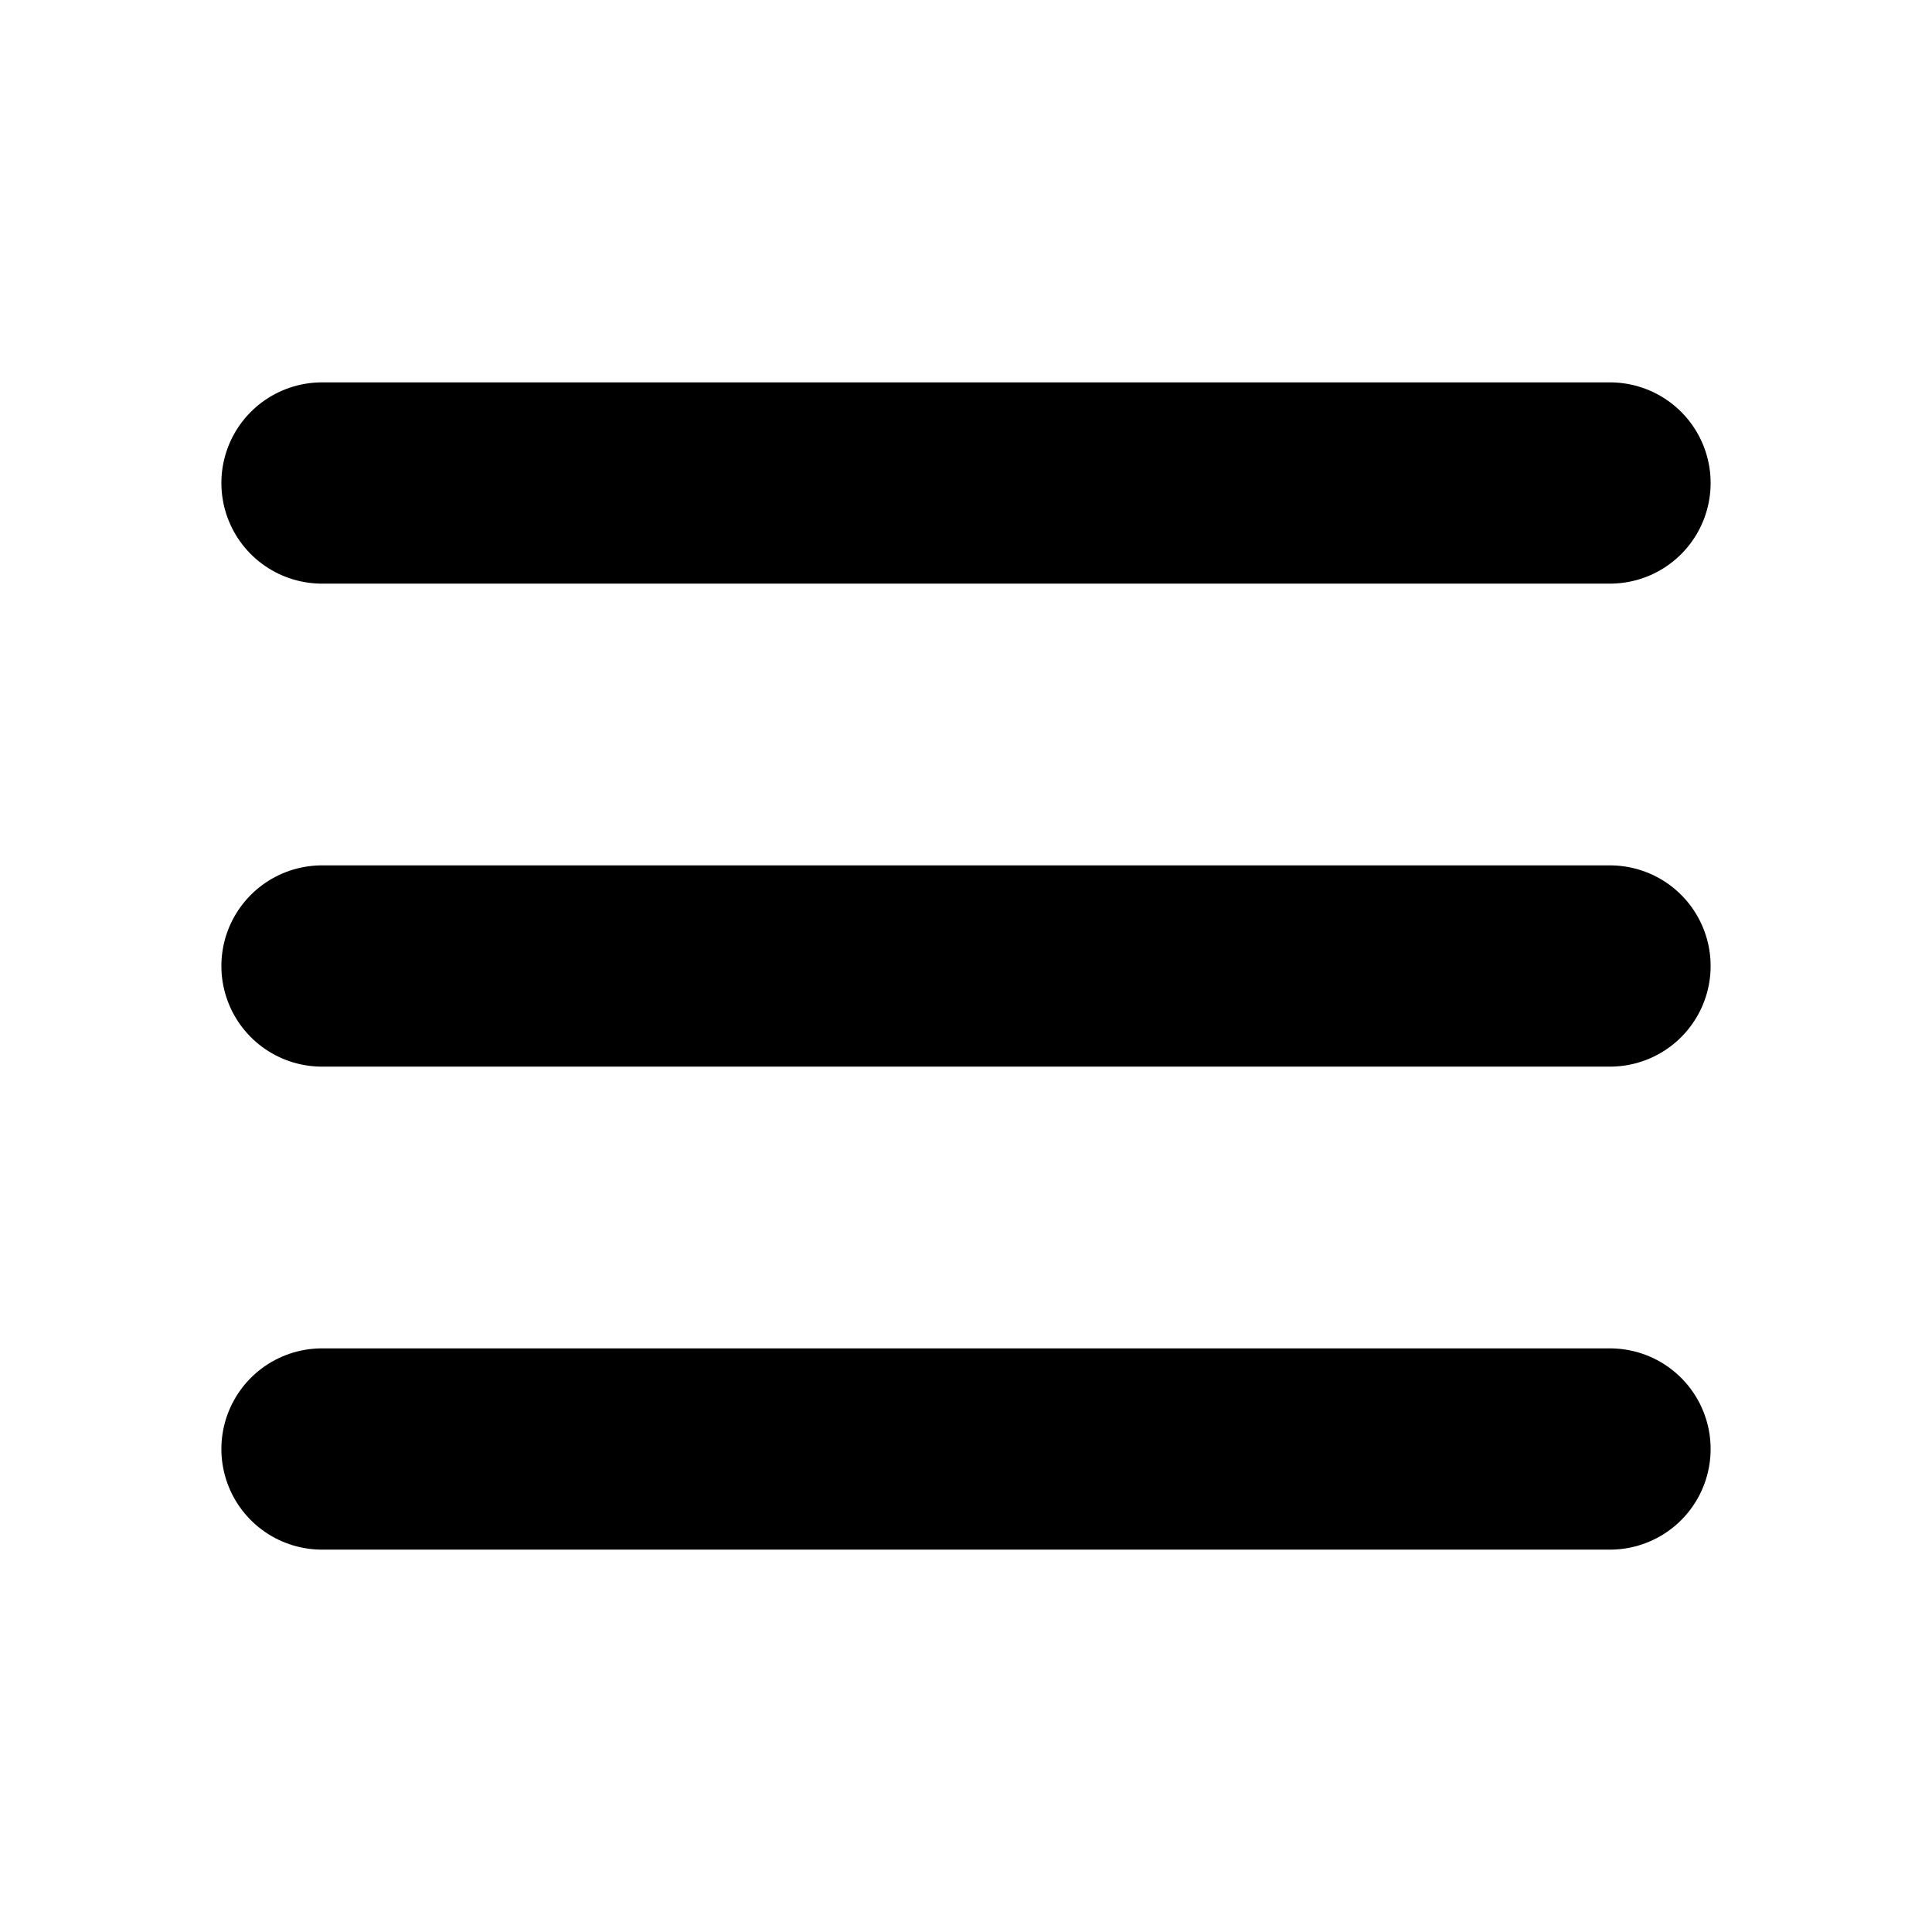
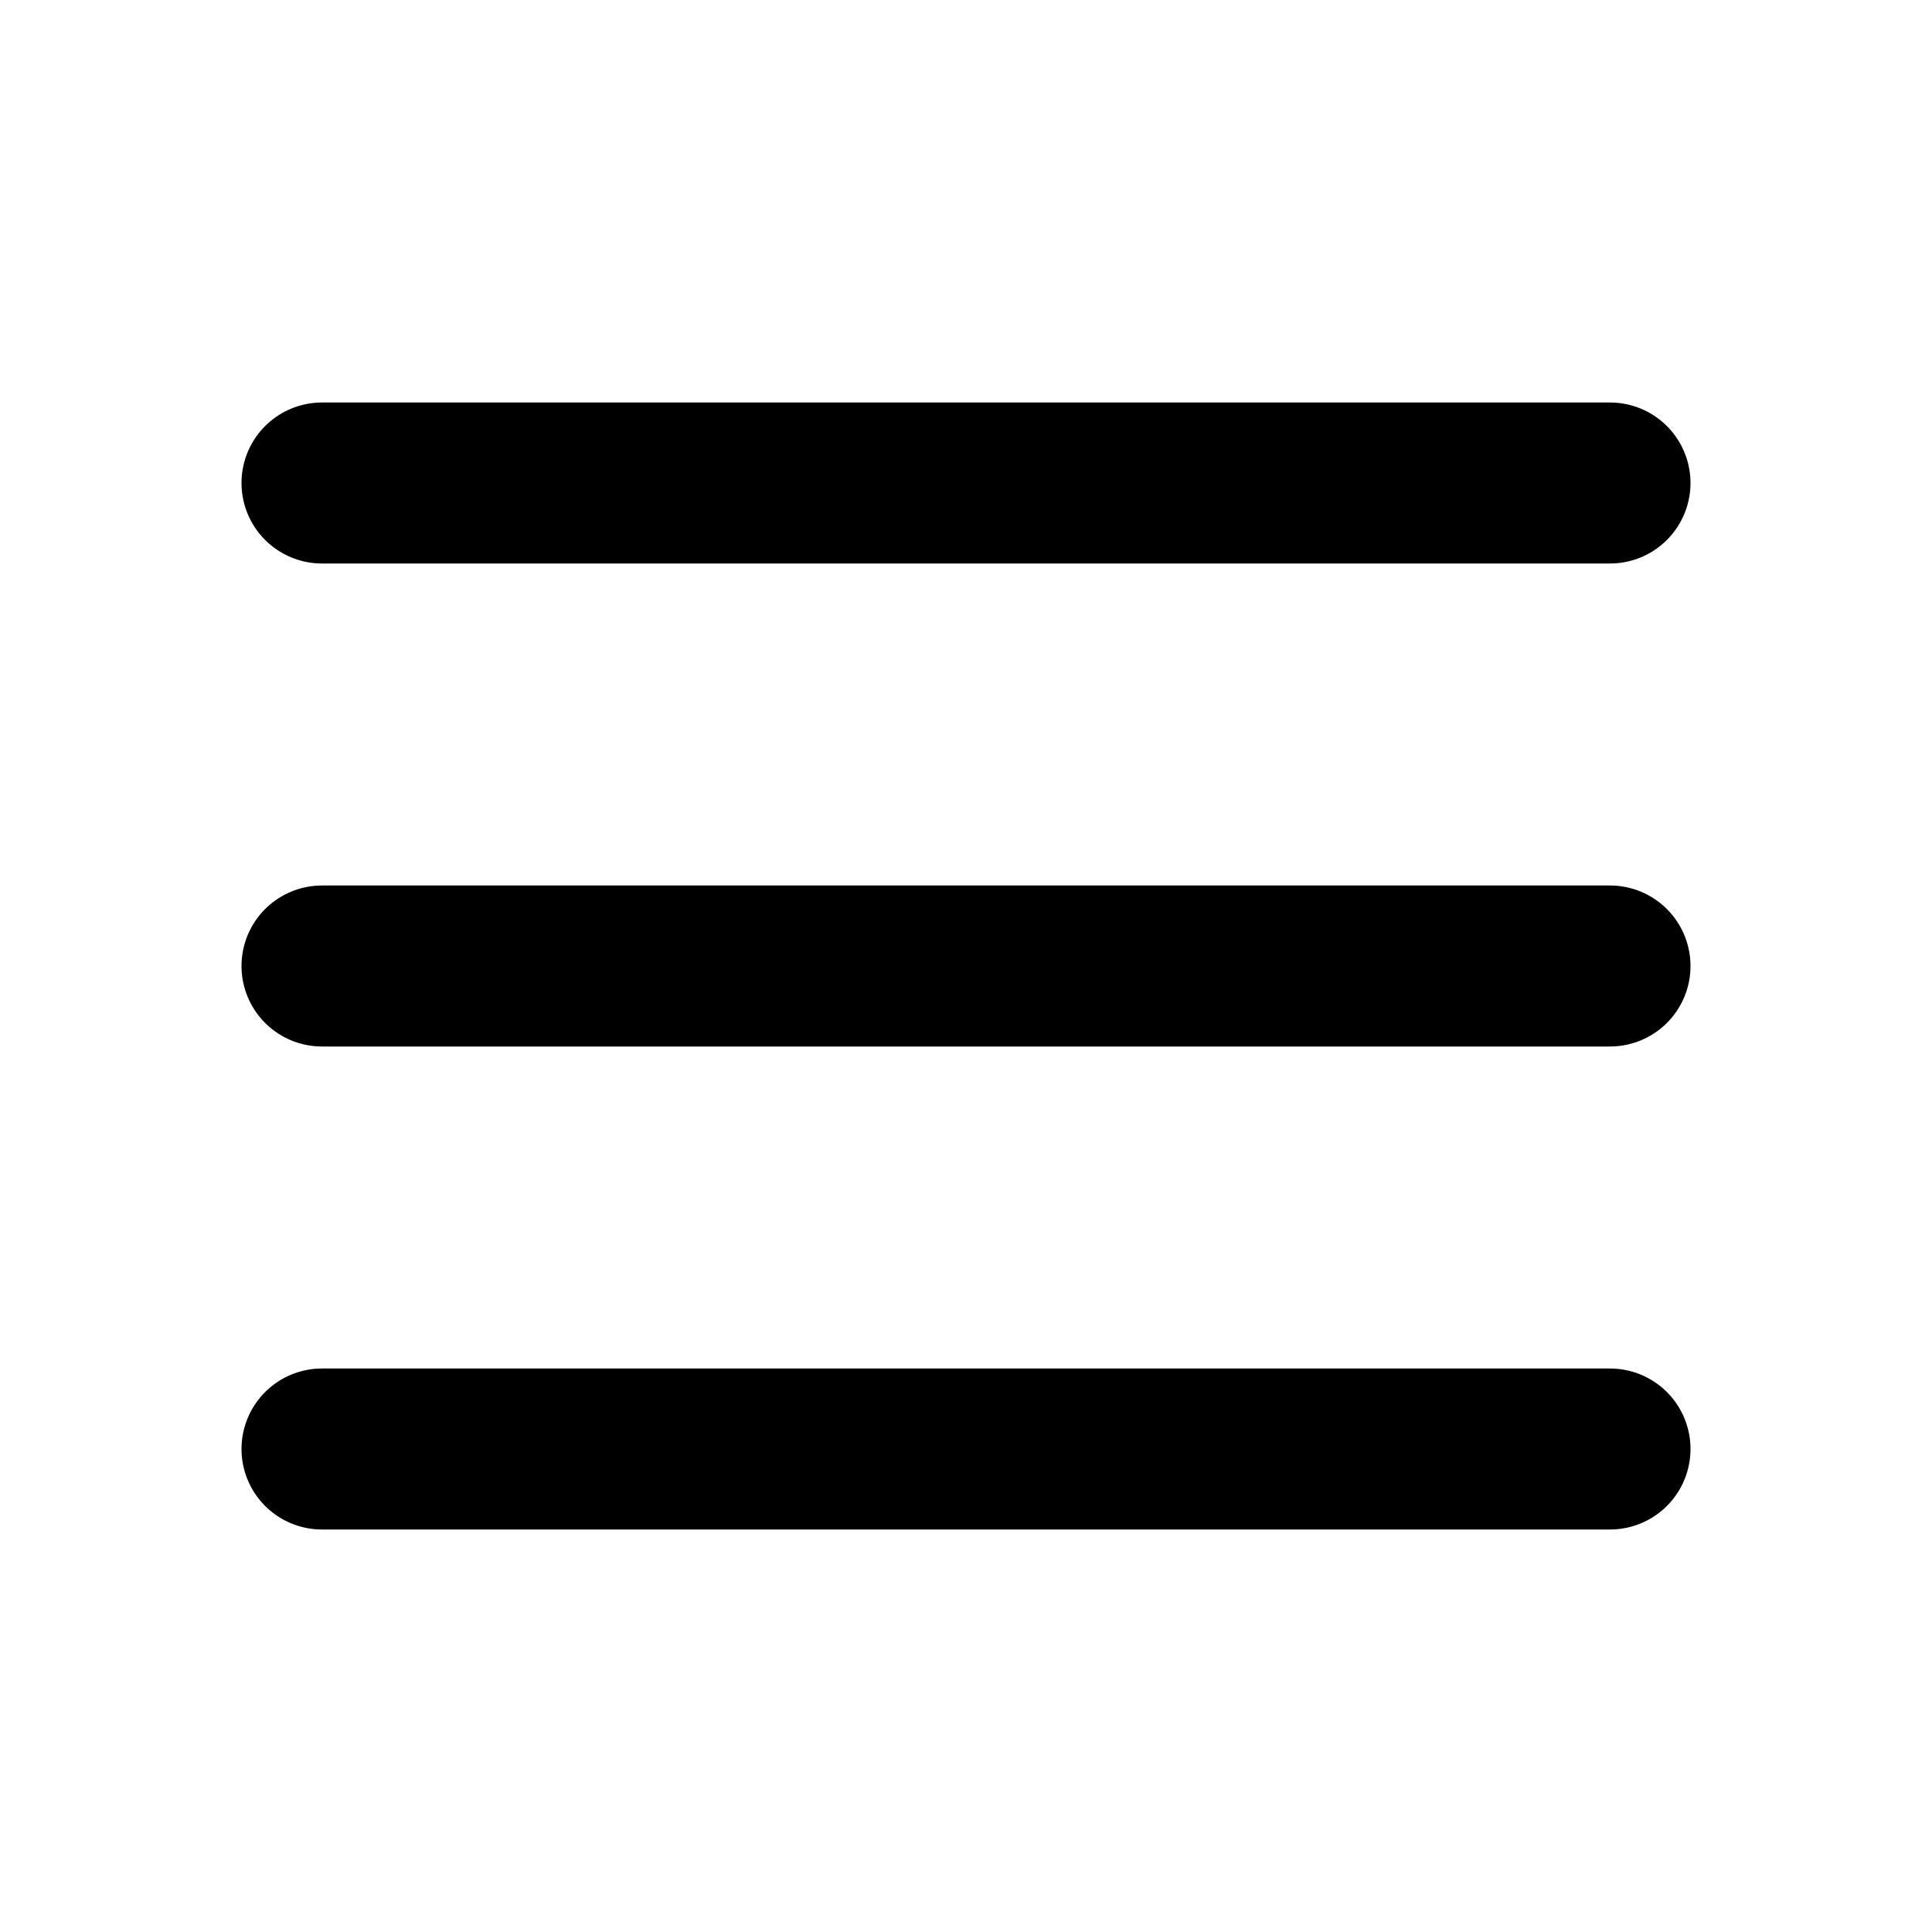
- <svg xmlns="http://www.w3.org/2000/svg" width="24" height="24" viewBox="0 0 24 24" fill="none" stroke="currentColor" stroke-width="2.5" stroke-linecap="round" stroke-linejoin="round" class="lucide lucide-menu">
+ <svg xmlns="http://www.w3.org/2000/svg" width="20" height="20" viewBox="0 0 24 24" fill="none" stroke="currentColor" stroke-width="2" stroke-linecap="round" stroke-linejoin="round" class="lucide lucide-menu">
  <line x1="4" x2="20" y1="12" y2="12" />
  <line x1="4" x2="20" y1="6" y2="6" />
  <line x1="4" x2="20" y1="18" y2="18" />
</svg>
